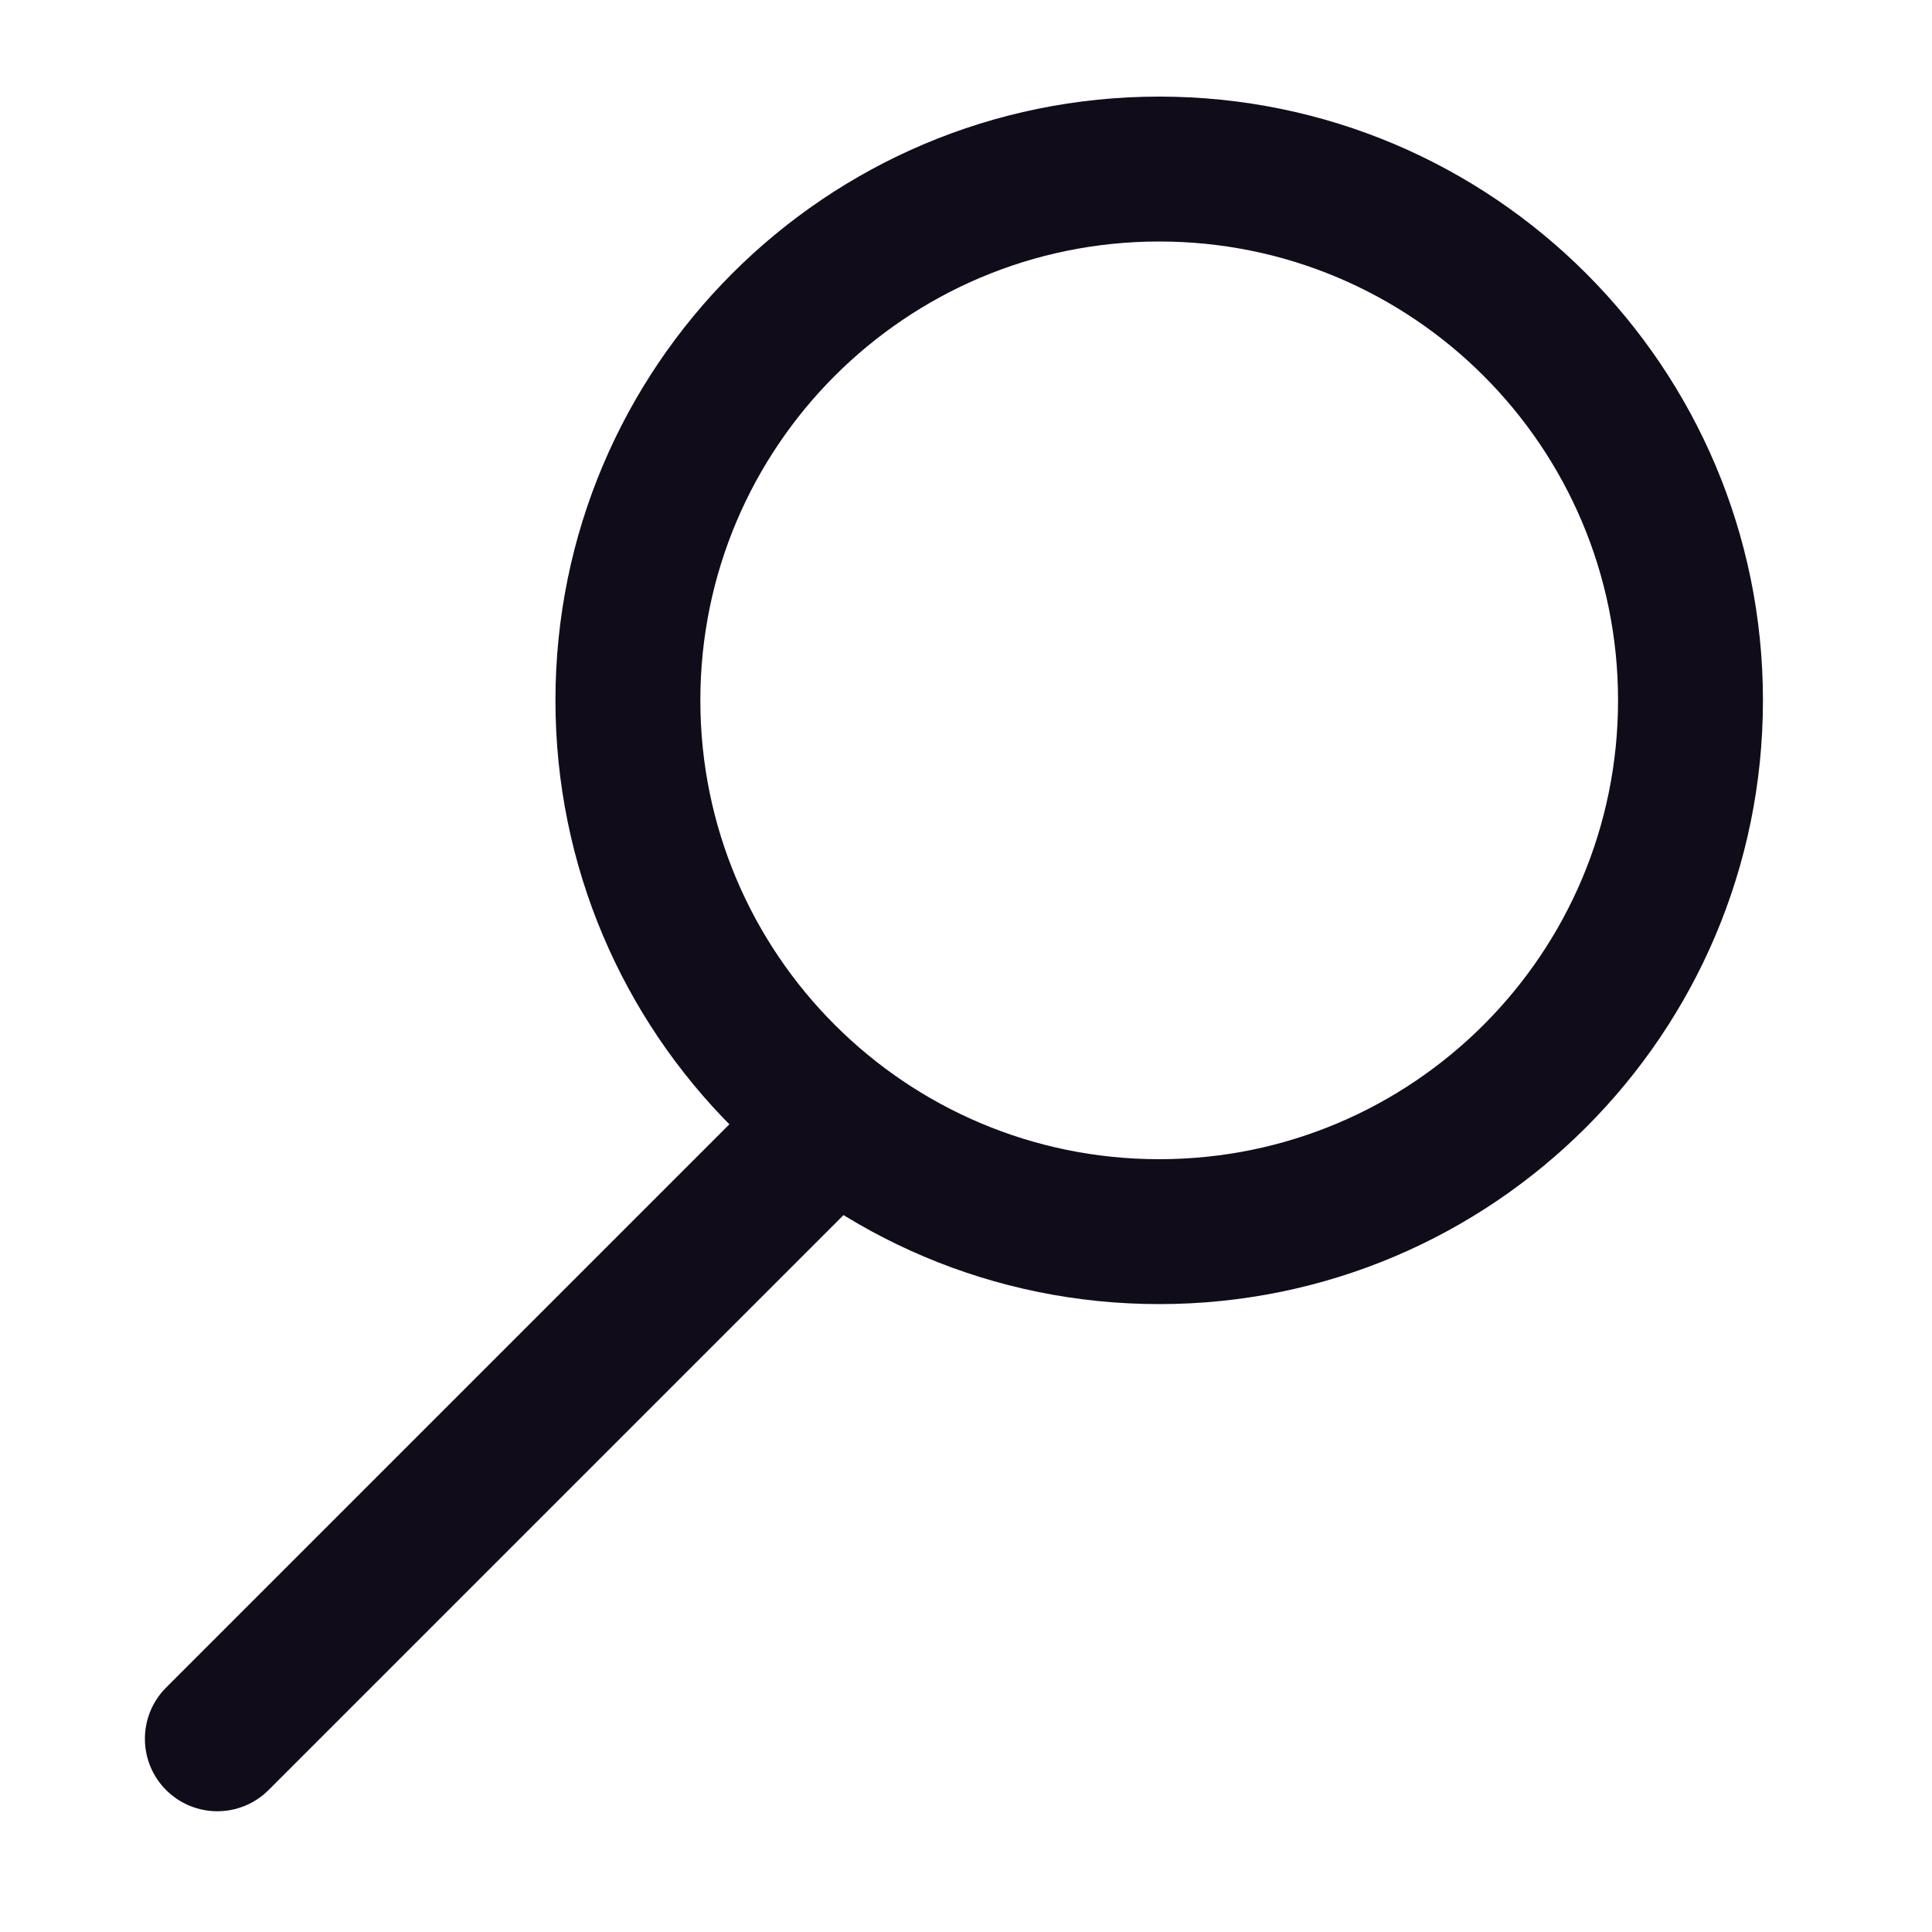
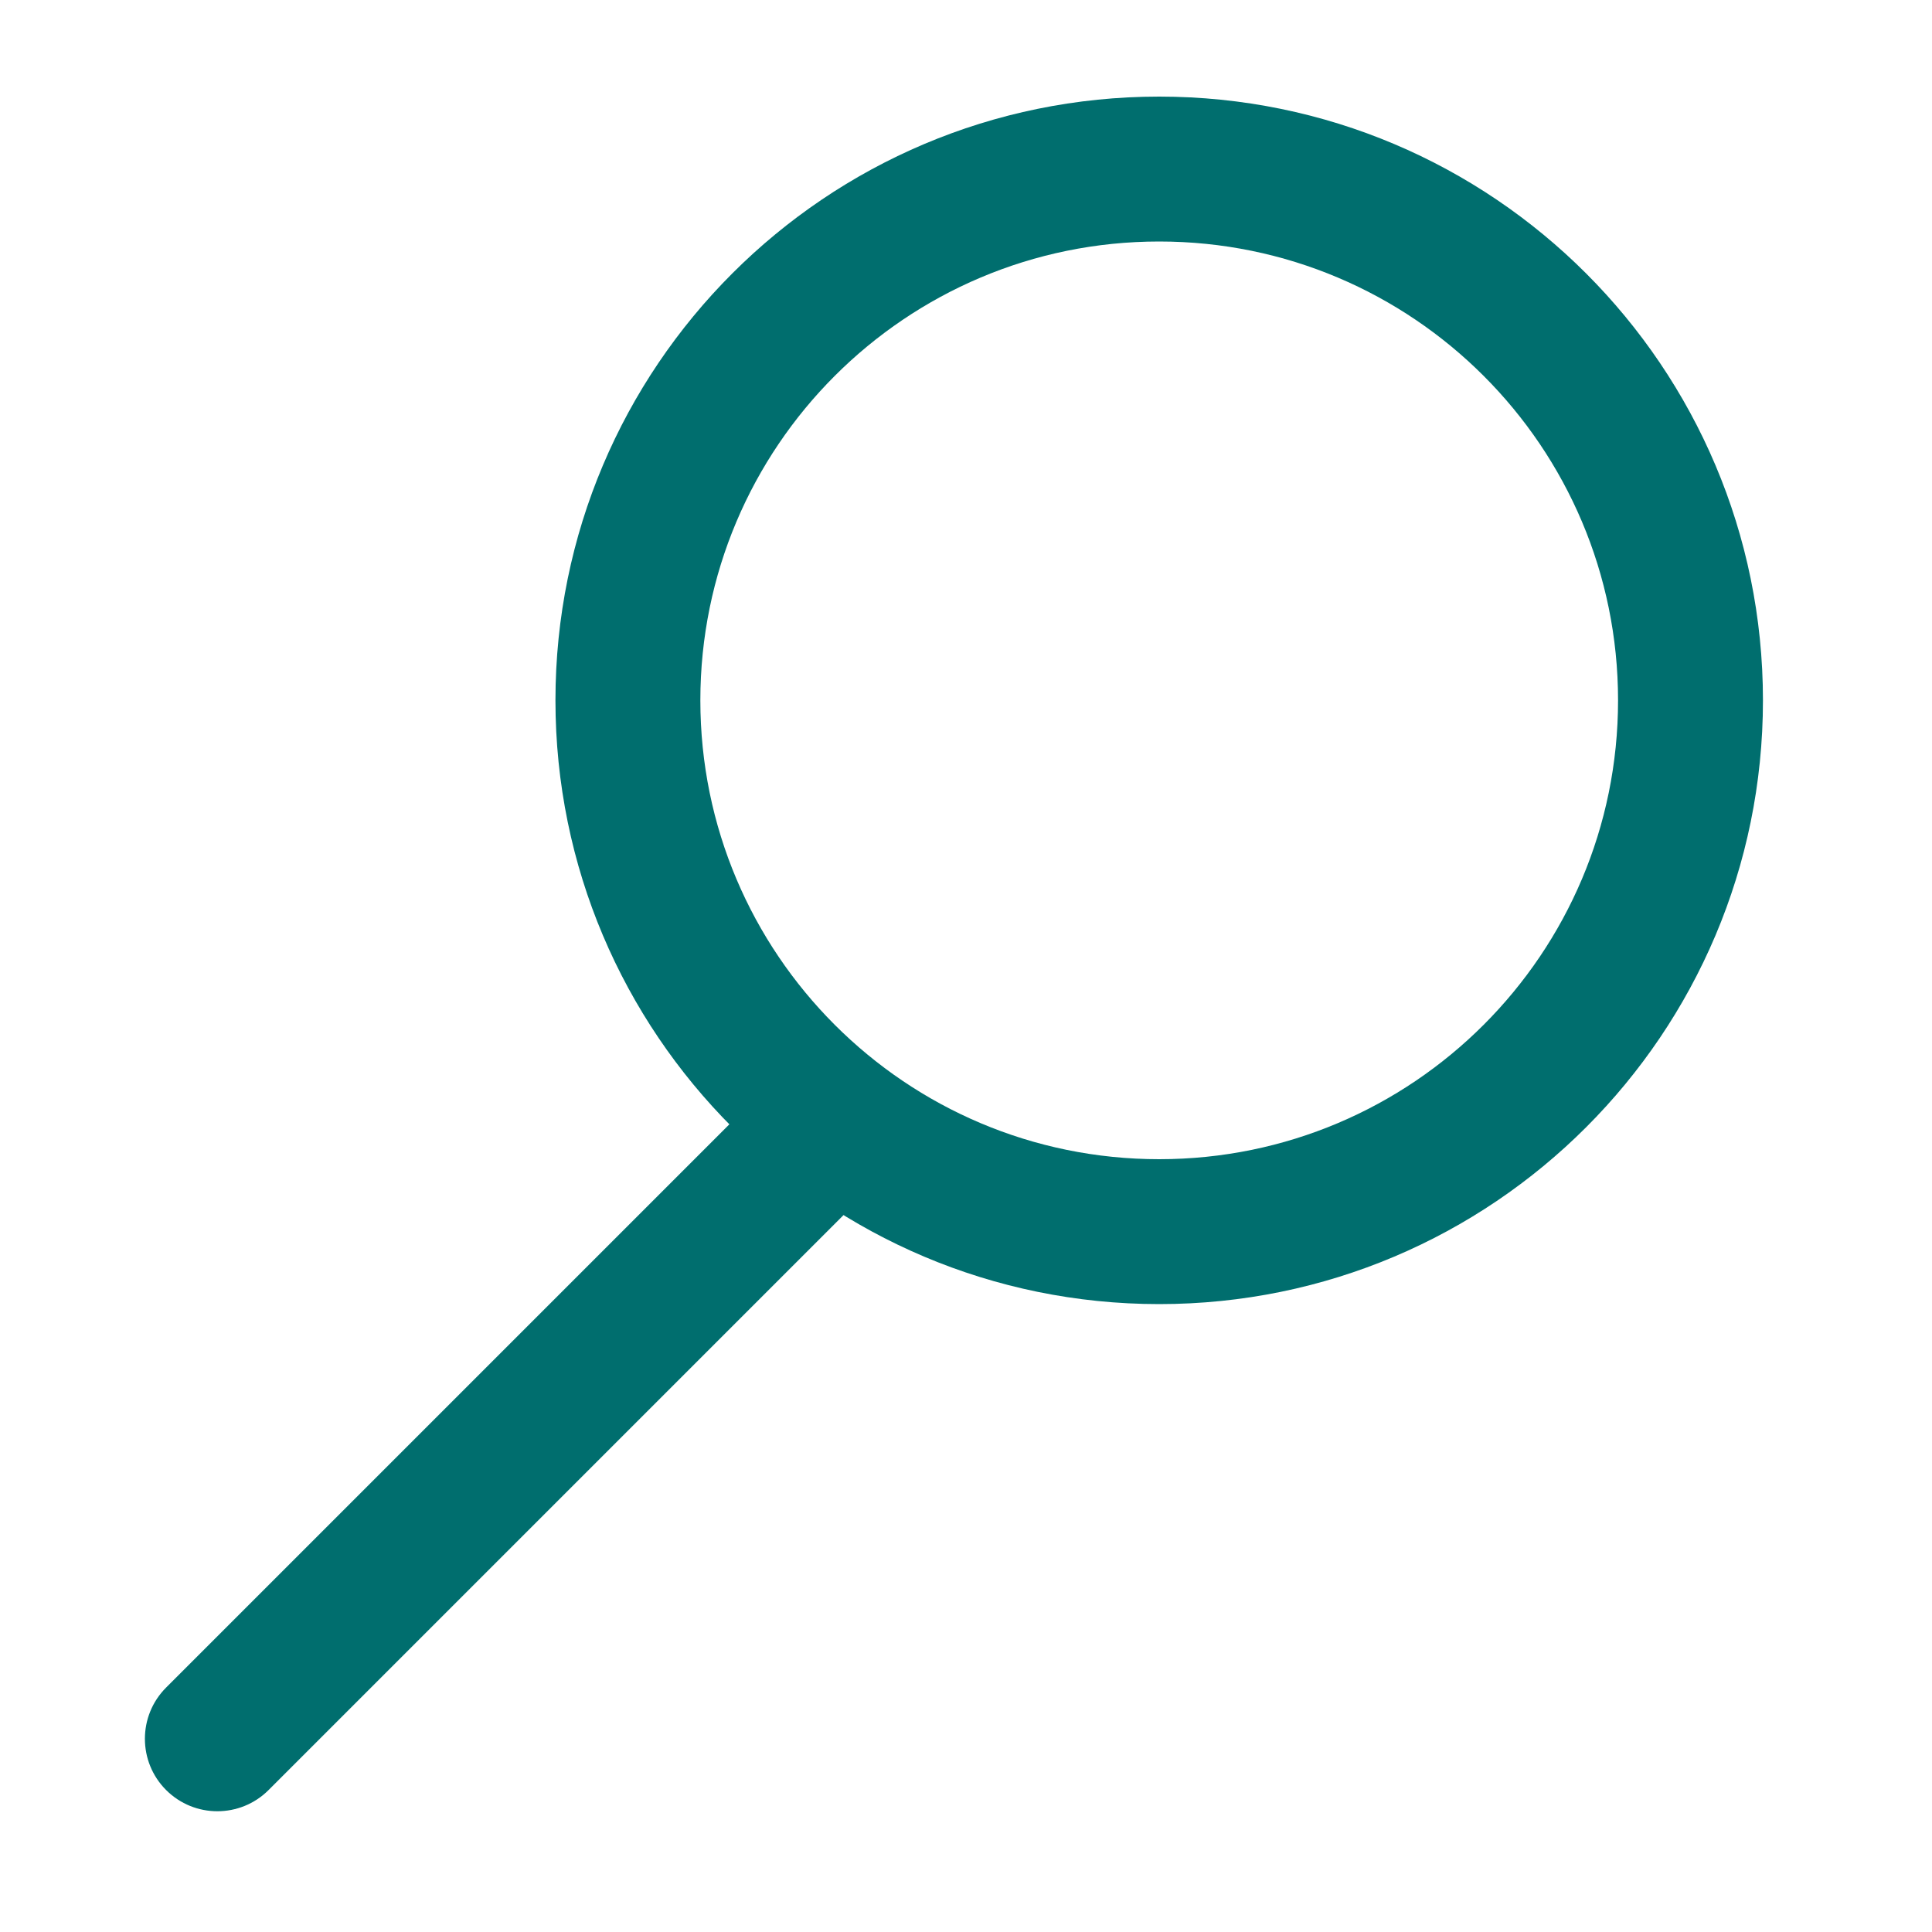
<svg xmlns="http://www.w3.org/2000/svg" width="100" height="100" viewBox="0 0 100 100" fill="none">
-   <path fill-rule="evenodd" clip-rule="evenodd" d="M45.152 56.098C46.616 57.563 46.616 59.937 45.152 61.402L13.902 92.652C12.437 94.116 10.063 94.116 8.598 92.652C7.134 91.187 7.134 88.813 8.598 87.348L39.848 56.098C41.313 54.634 43.687 54.634 45.152 56.098Z" fill="#110C1A" />
-   <path fill-rule="evenodd" clip-rule="evenodd" d="M60 12.5C46.883 12.5 36.25 23.133 36.25 36.25C36.25 49.367 46.883 60 60 60C73.117 60 83.75 49.367 83.75 36.25C83.75 23.133 73.117 12.5 60 12.5ZM28.75 36.25C28.75 18.991 42.741 5 60 5C77.259 5 91.25 18.991 91.25 36.25C91.25 53.509 77.259 67.5 60 67.5C42.741 67.5 28.75 53.509 28.75 36.25Z" fill="#110C1A" />
+   <path fill-rule="evenodd" clip-rule="evenodd" d="M45.152 56.098C46.616 57.563 46.616 59.937 45.152 61.402L13.902 92.652C12.437 94.116 10.063 94.116 8.598 92.652C7.134 91.187 7.134 88.813 8.598 87.348L39.848 56.098C41.313 54.634 43.687 54.634 45.152 56.098Z" fill="#006E6E" />
+   <path fill-rule="evenodd" clip-rule="evenodd" d="M60 12.5C46.883 12.5 36.25 23.133 36.25 36.25C36.25 49.367 46.883 60 60 60C73.117 60 83.75 49.367 83.75 36.25C83.75 23.133 73.117 12.5 60 12.5ZM28.75 36.25C28.75 18.991 42.741 5 60 5C77.259 5 91.25 18.991 91.25 36.25C91.25 53.509 77.259 67.5 60 67.5C42.741 67.5 28.75 53.509 28.75 36.25Z" fill="#006E6E" />
</svg>
